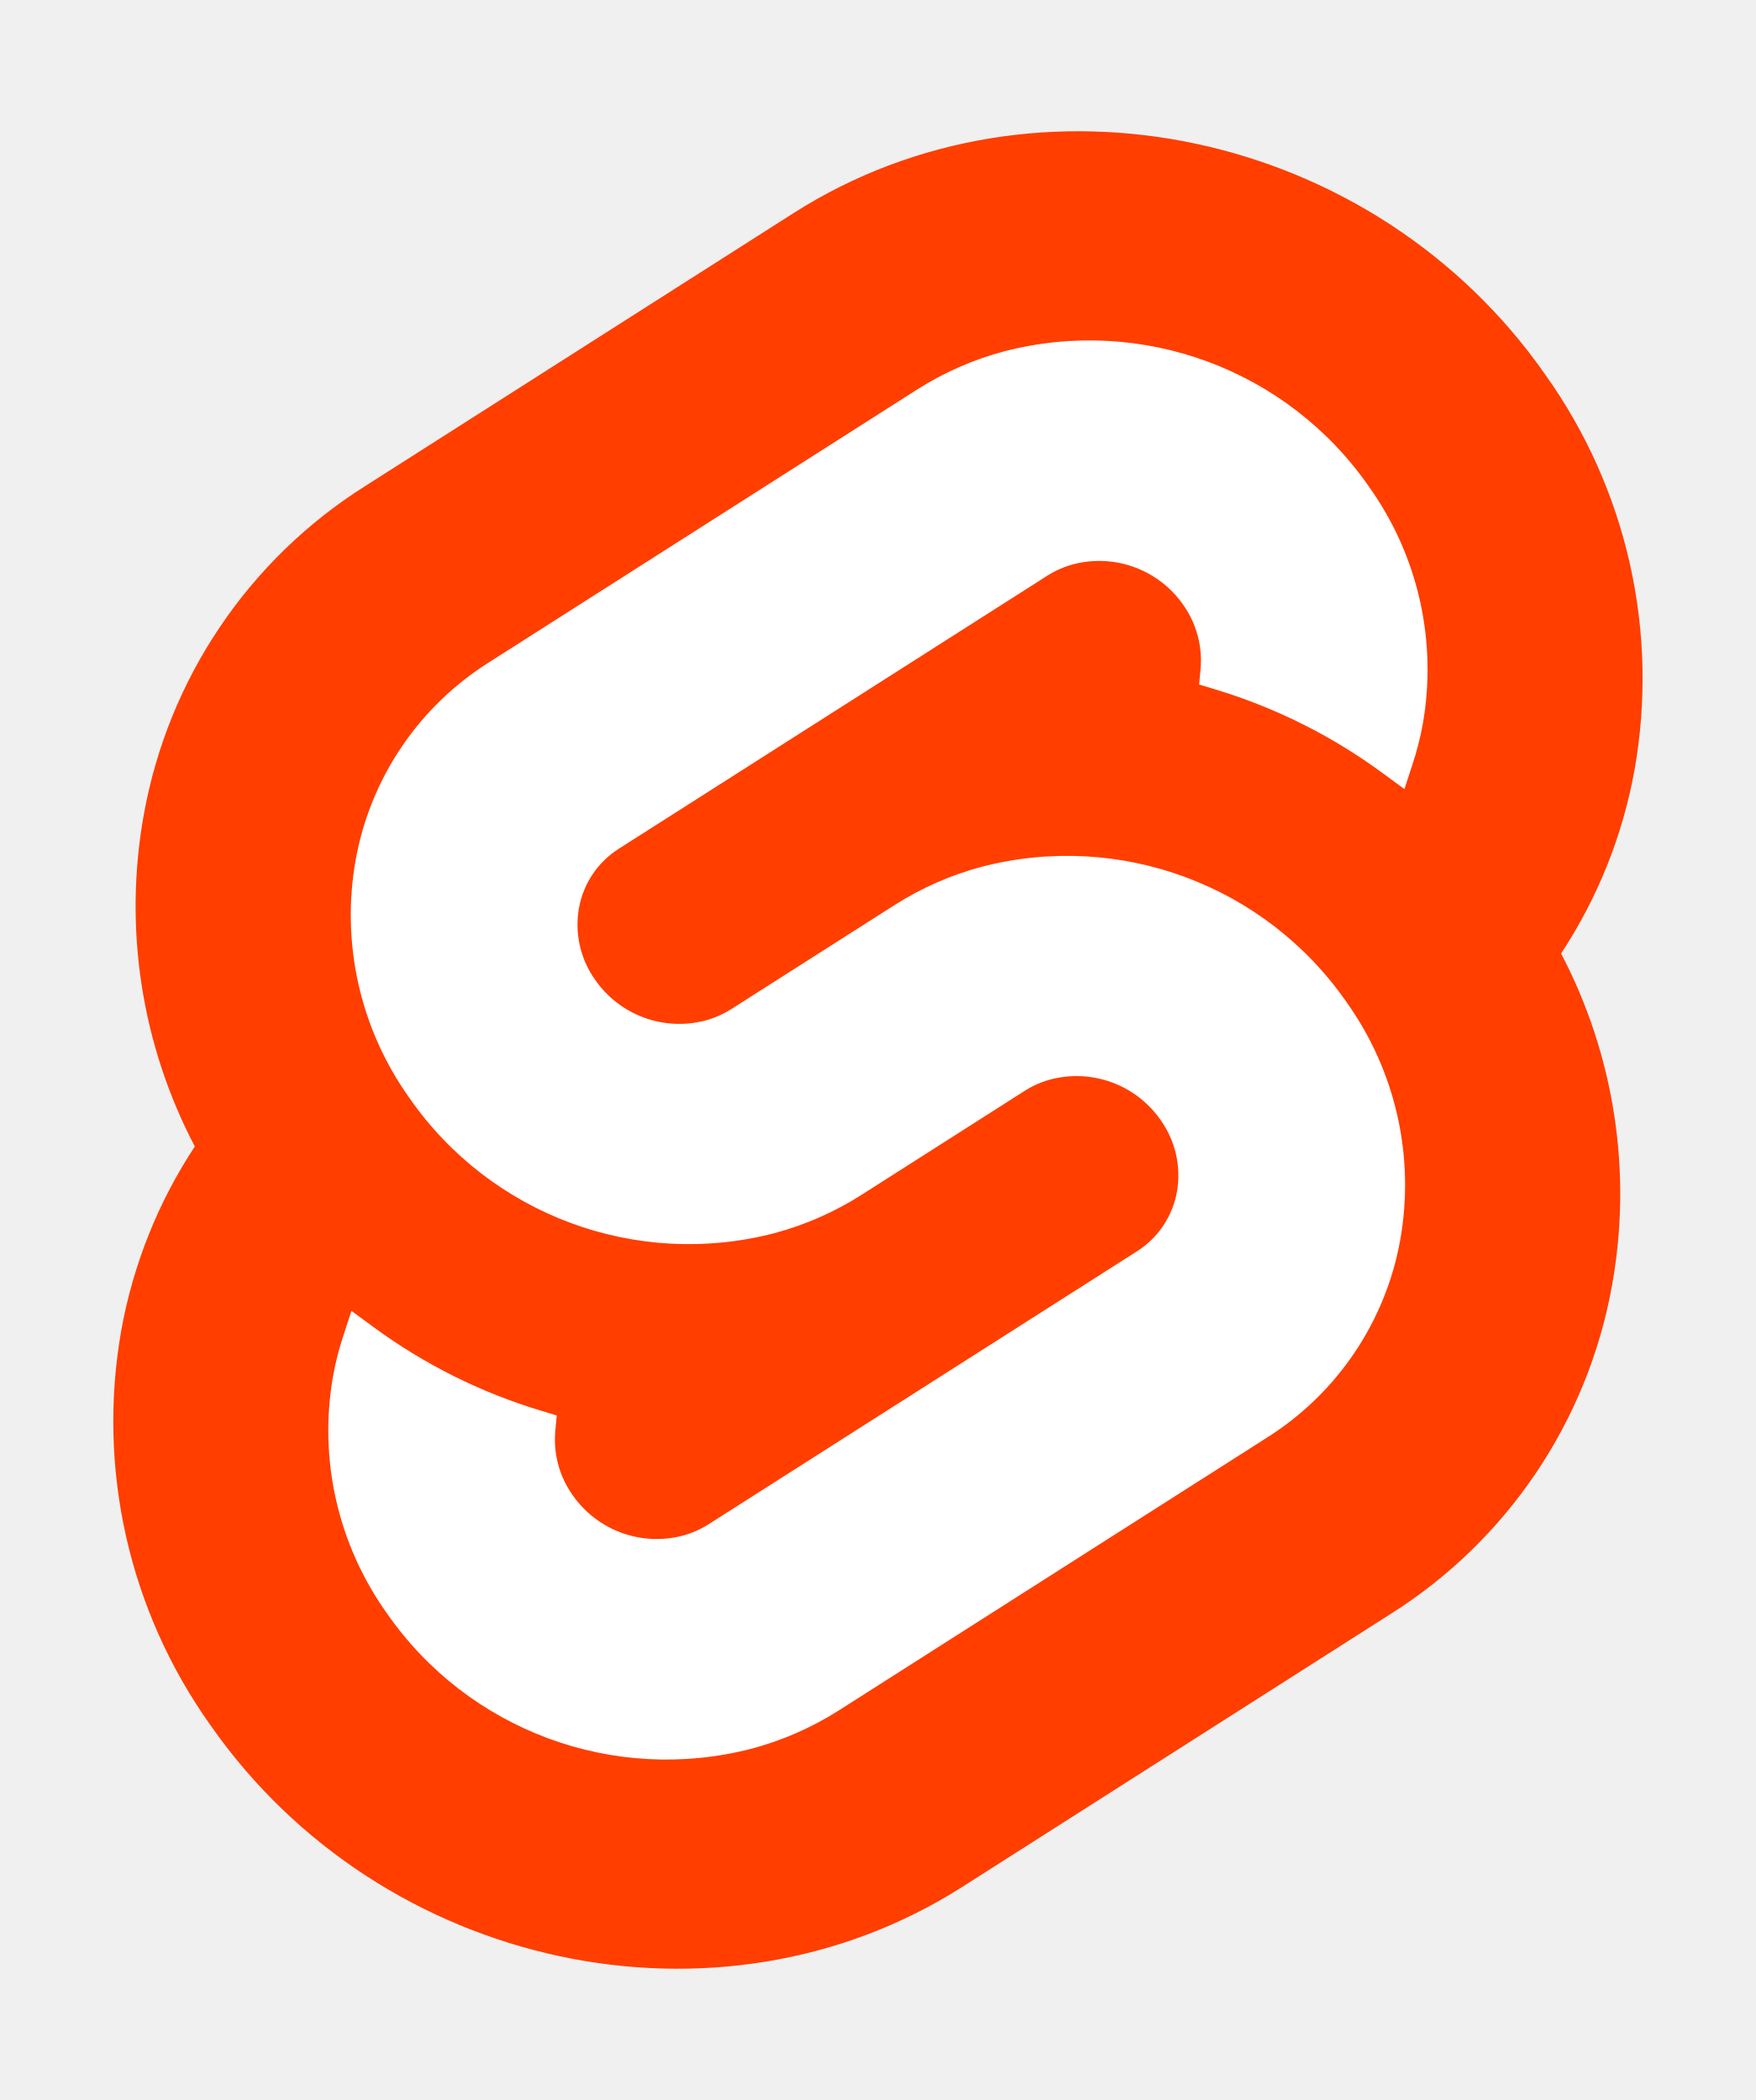
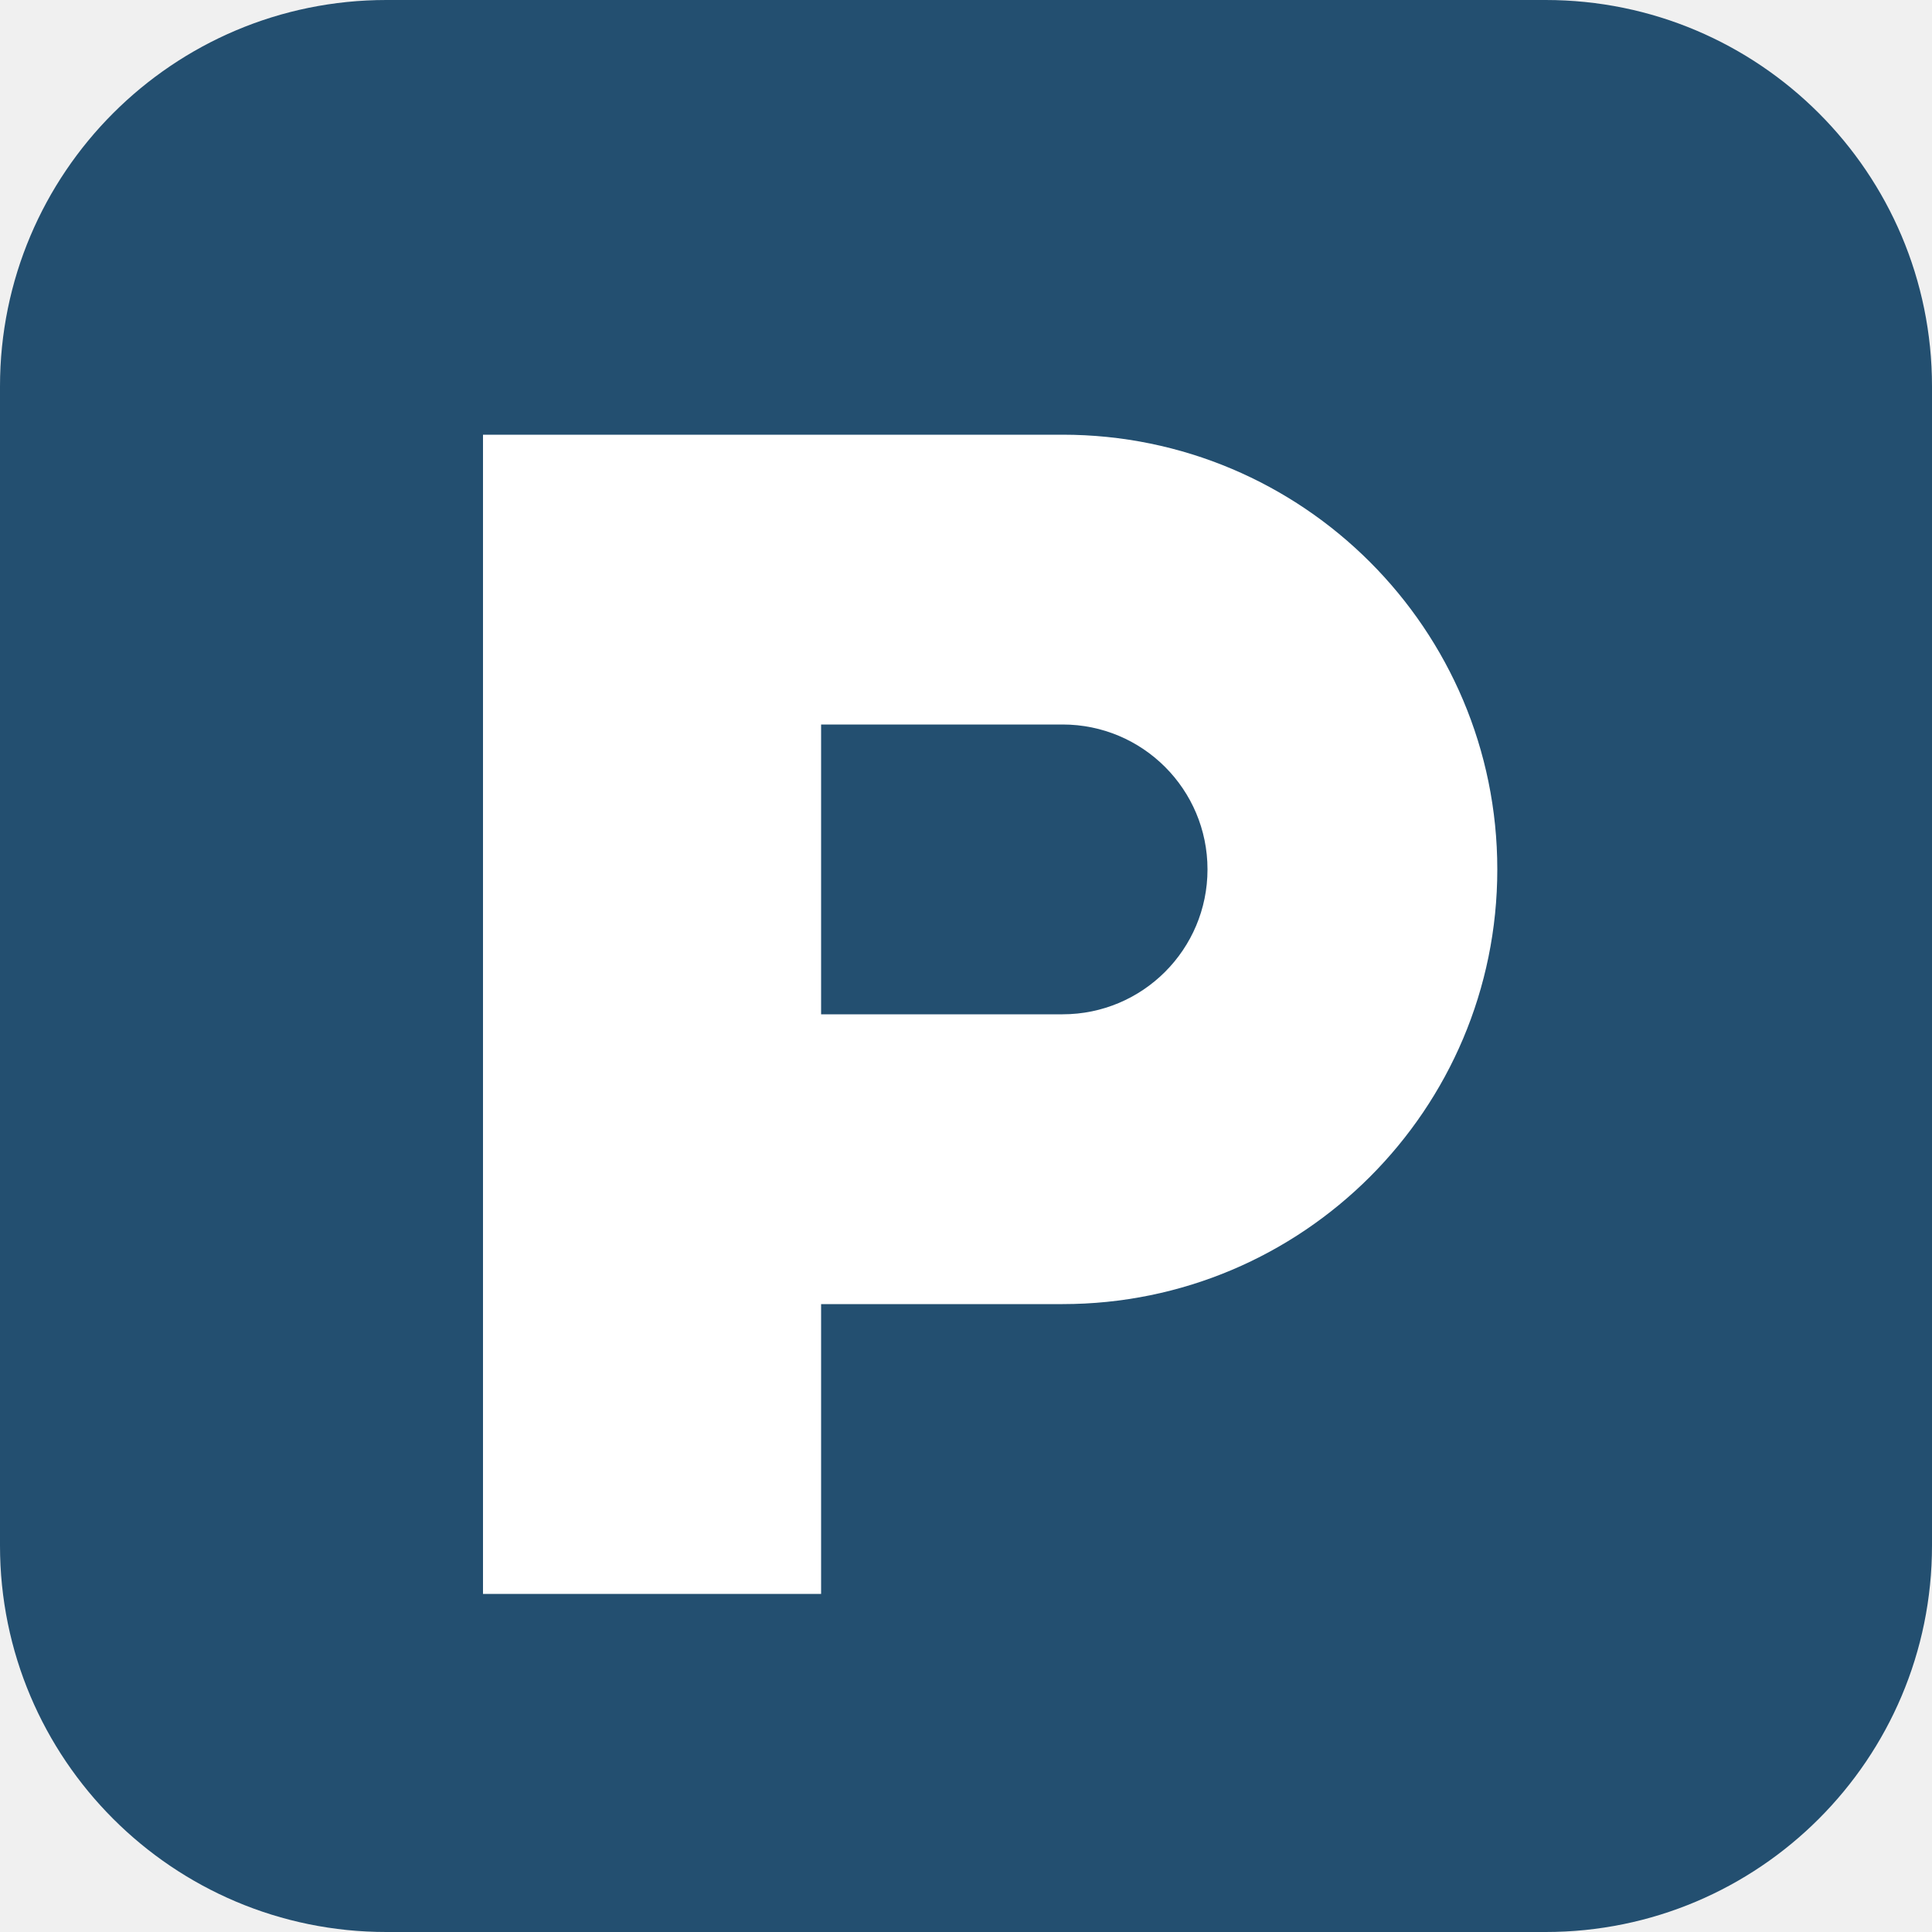
- <svg xmlns="http://www.w3.org/2000/svg" width="107" height="128" viewBox="0 0 107 128">
-   <path d="M94.157 22.819c-10.4-14.885-30.94-19.297-45.792-9.835L22.282 29.608A29.92 29.92 0 0 0 8.764 49.65a31.5 31.5 0 0 0 3.108 20.231 30 30 0 0 0-4.477 11.183 31.9 31.9 0 0 0 5.448 24.116c10.402 14.887 30.942 19.297 45.791 9.835l26.083-16.624A29.92 29.92 0 0 0 98.235 78.35a31.53 31.53 0 0 0-3.105-20.232 30 30 0 0 0 4.474-11.182 31.88 31.88 0 0 0-5.447-24.116" style="fill:#ff3e00" />
-   <path d="M45.817 106.582a20.72 20.72 0 0 1-22.237-8.243 19.17 19.17 0 0 1-3.277-14.503 18 18 0 0 1 .624-2.435l.49-1.498 1.337.981a33.6 33.6 0 0 0 10.203 5.098l.97.294-.09.968a5.85 5.85 0 0 0 1.052 3.878 6.24 6.24 0 0 0 6.695 2.485 5.8 5.8 0 0 0 1.603-.704L69.27 76.28a5.43 5.43 0 0 0 2.45-3.631 5.8 5.8 0 0 0-.987-4.371 6.24 6.24 0 0 0-6.698-2.487 5.7 5.7 0 0 0-1.6.704l-9.953 6.345a19 19 0 0 1-5.296 2.326 20.72 20.72 0 0 1-22.237-8.243 19.17 19.17 0 0 1-3.277-14.502 17.99 17.99 0 0 1 8.13-12.052l26.081-16.623a19 19 0 0 1 5.3-2.329 20.72 20.72 0 0 1 22.237 8.243 19.17 19.17 0 0 1 3.277 14.503 18 18 0 0 1-.624 2.435l-.49 1.498-1.337-.98a33.6 33.6 0 0 0-10.203-5.1l-.97-.294.09-.968a5.86 5.86 0 0 0-1.052-3.878 6.24 6.24 0 0 0-6.696-2.485 5.8 5.8 0 0 0-1.602.704L37.73 51.72a5.42 5.42 0 0 0-2.449 3.63 5.79 5.79 0 0 0 .986 4.372 6.24 6.24 0 0 0 6.698 2.486 5.8 5.8 0 0 0 1.602-.704l9.952-6.342a19 19 0 0 1 5.295-2.328 20.72 20.72 0 0 1 22.237 8.242 19.17 19.17 0 0 1 3.277 14.503 18 18 0 0 1-8.13 12.053l-26.081 16.622a19 19 0 0 1-5.3 2.328" style="fill:#fff" />
+ <svg xmlns="http://www.w3.org/2000/svg" viewBox="0 0 40 40">
+   <rect width="40" height="40" rx="8" fill="#234f70" />
+   <path fill="white" d="M10 9h12a9 9 0 0 1 0 18h-5v6h-7V9Zm7 6v6h5a3 3 0 0 0 0-6h-5Z" />
</svg>
